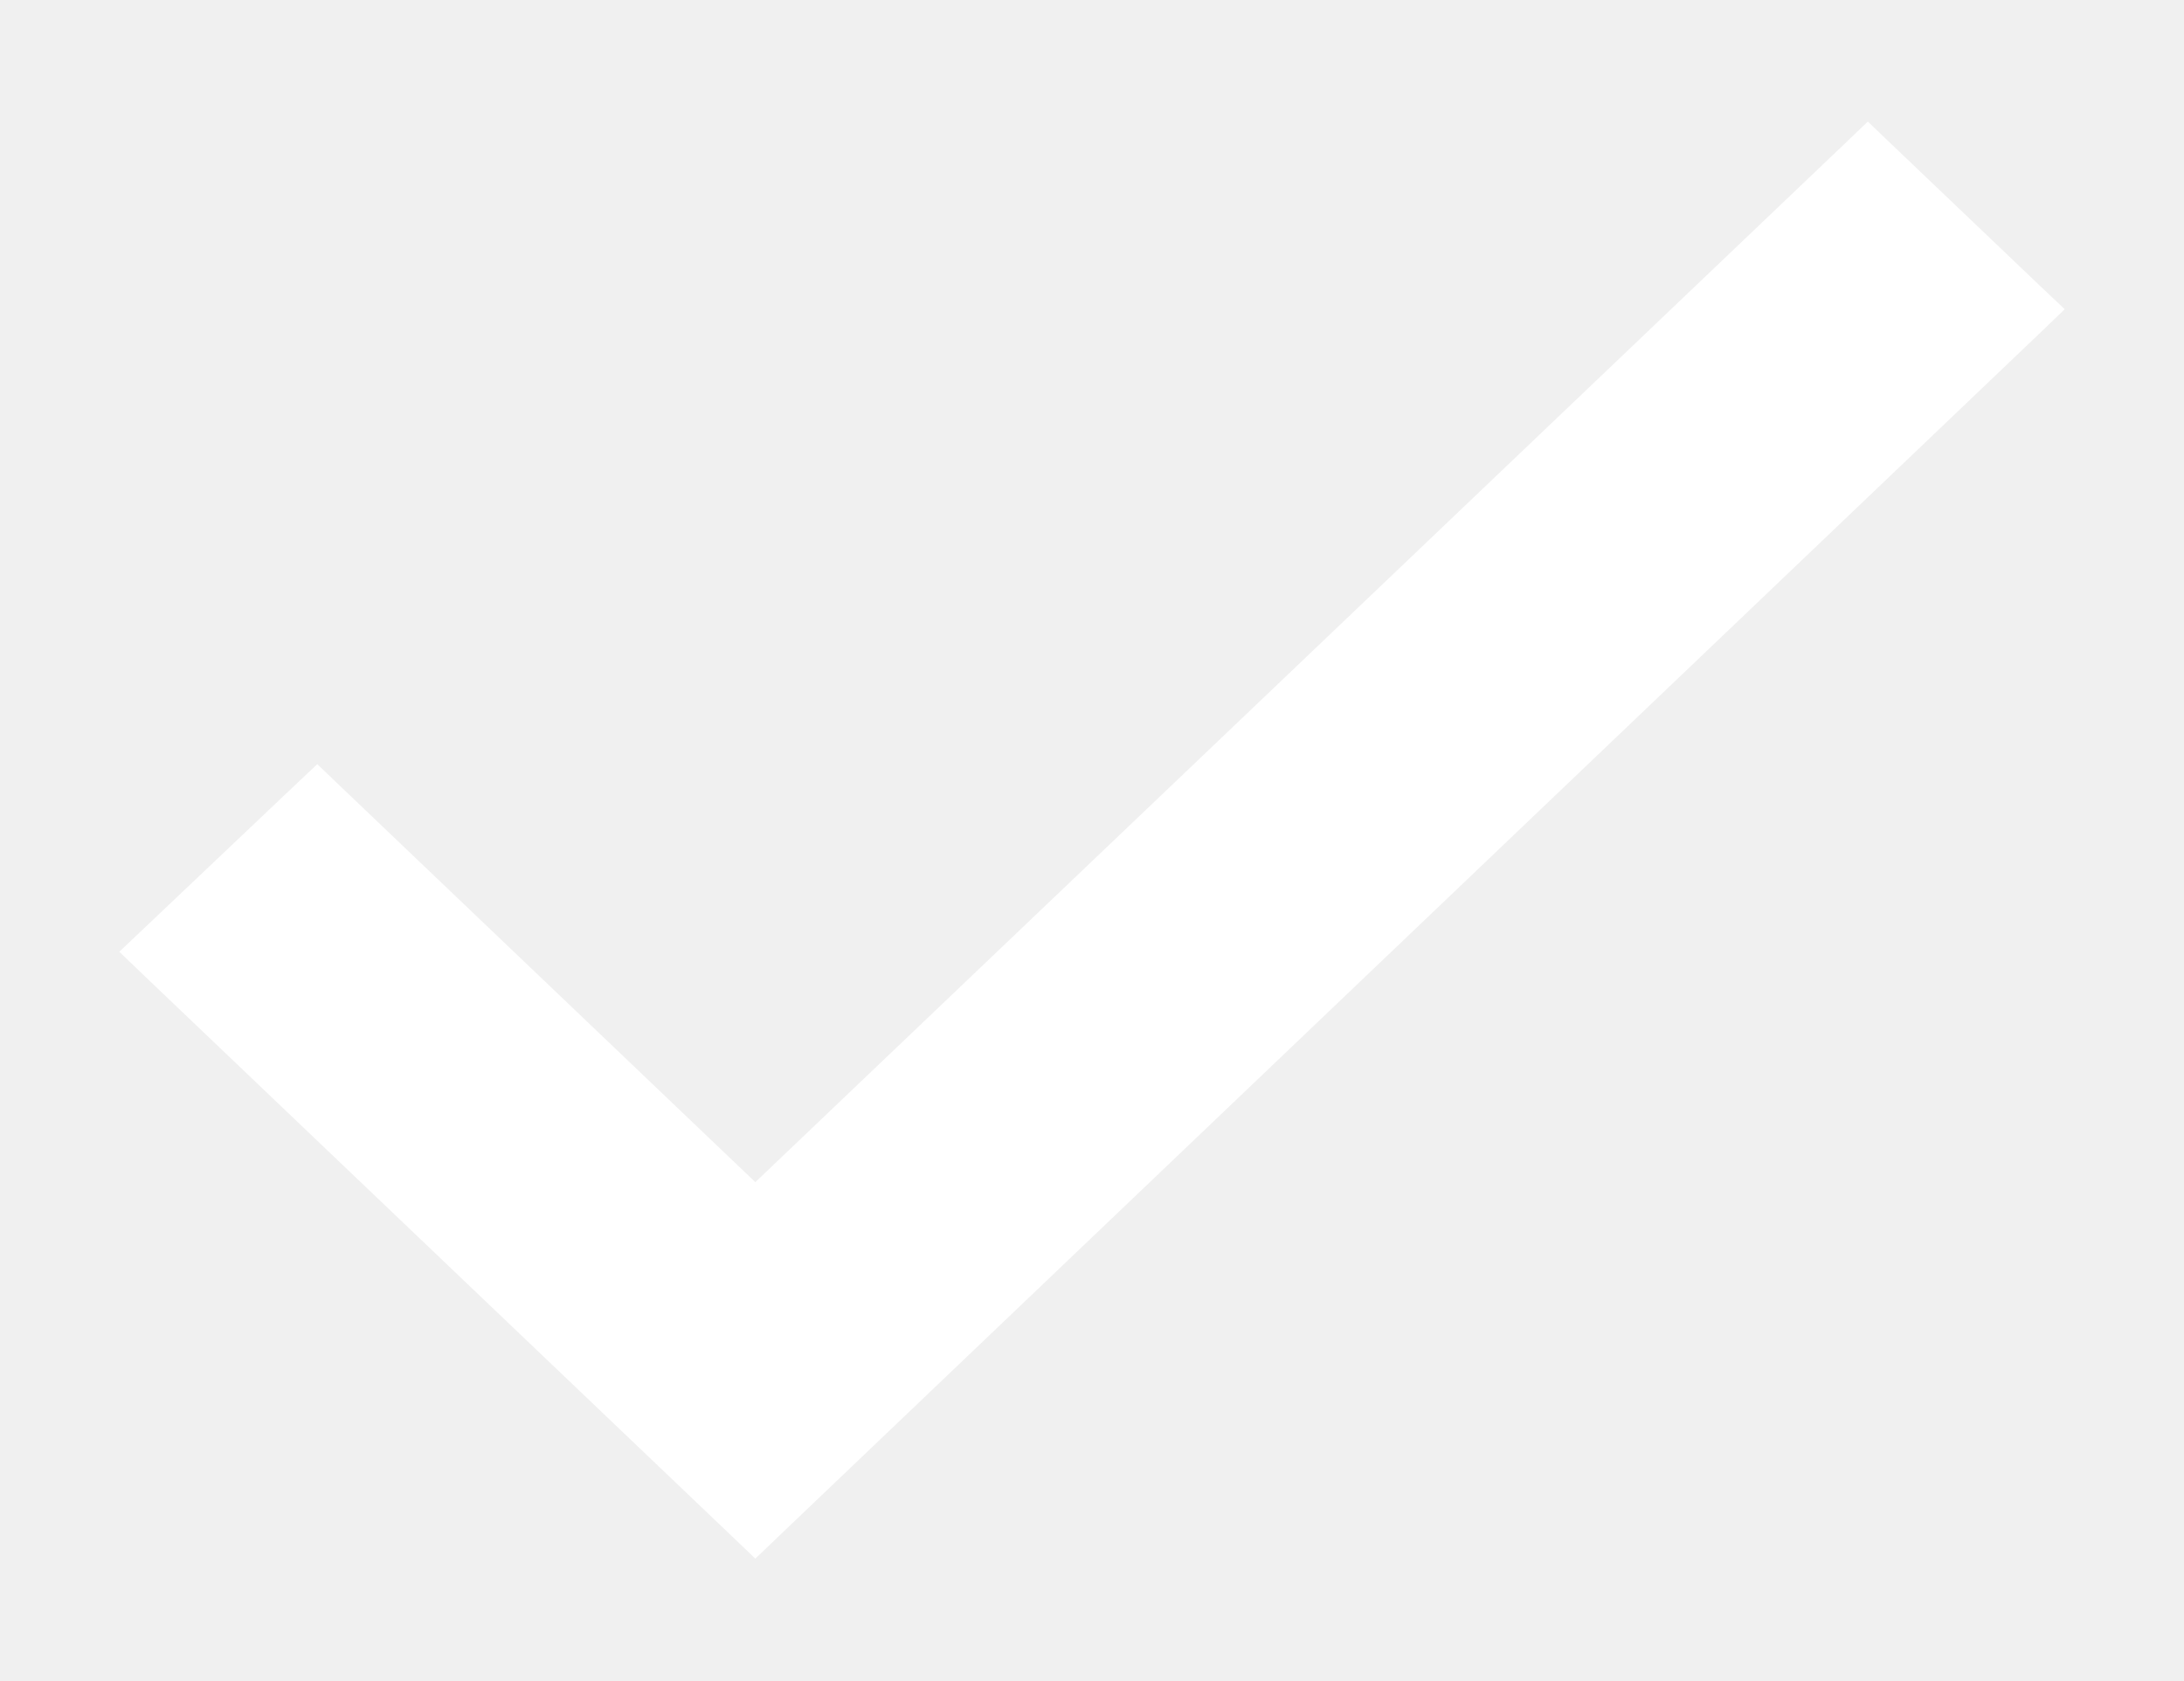
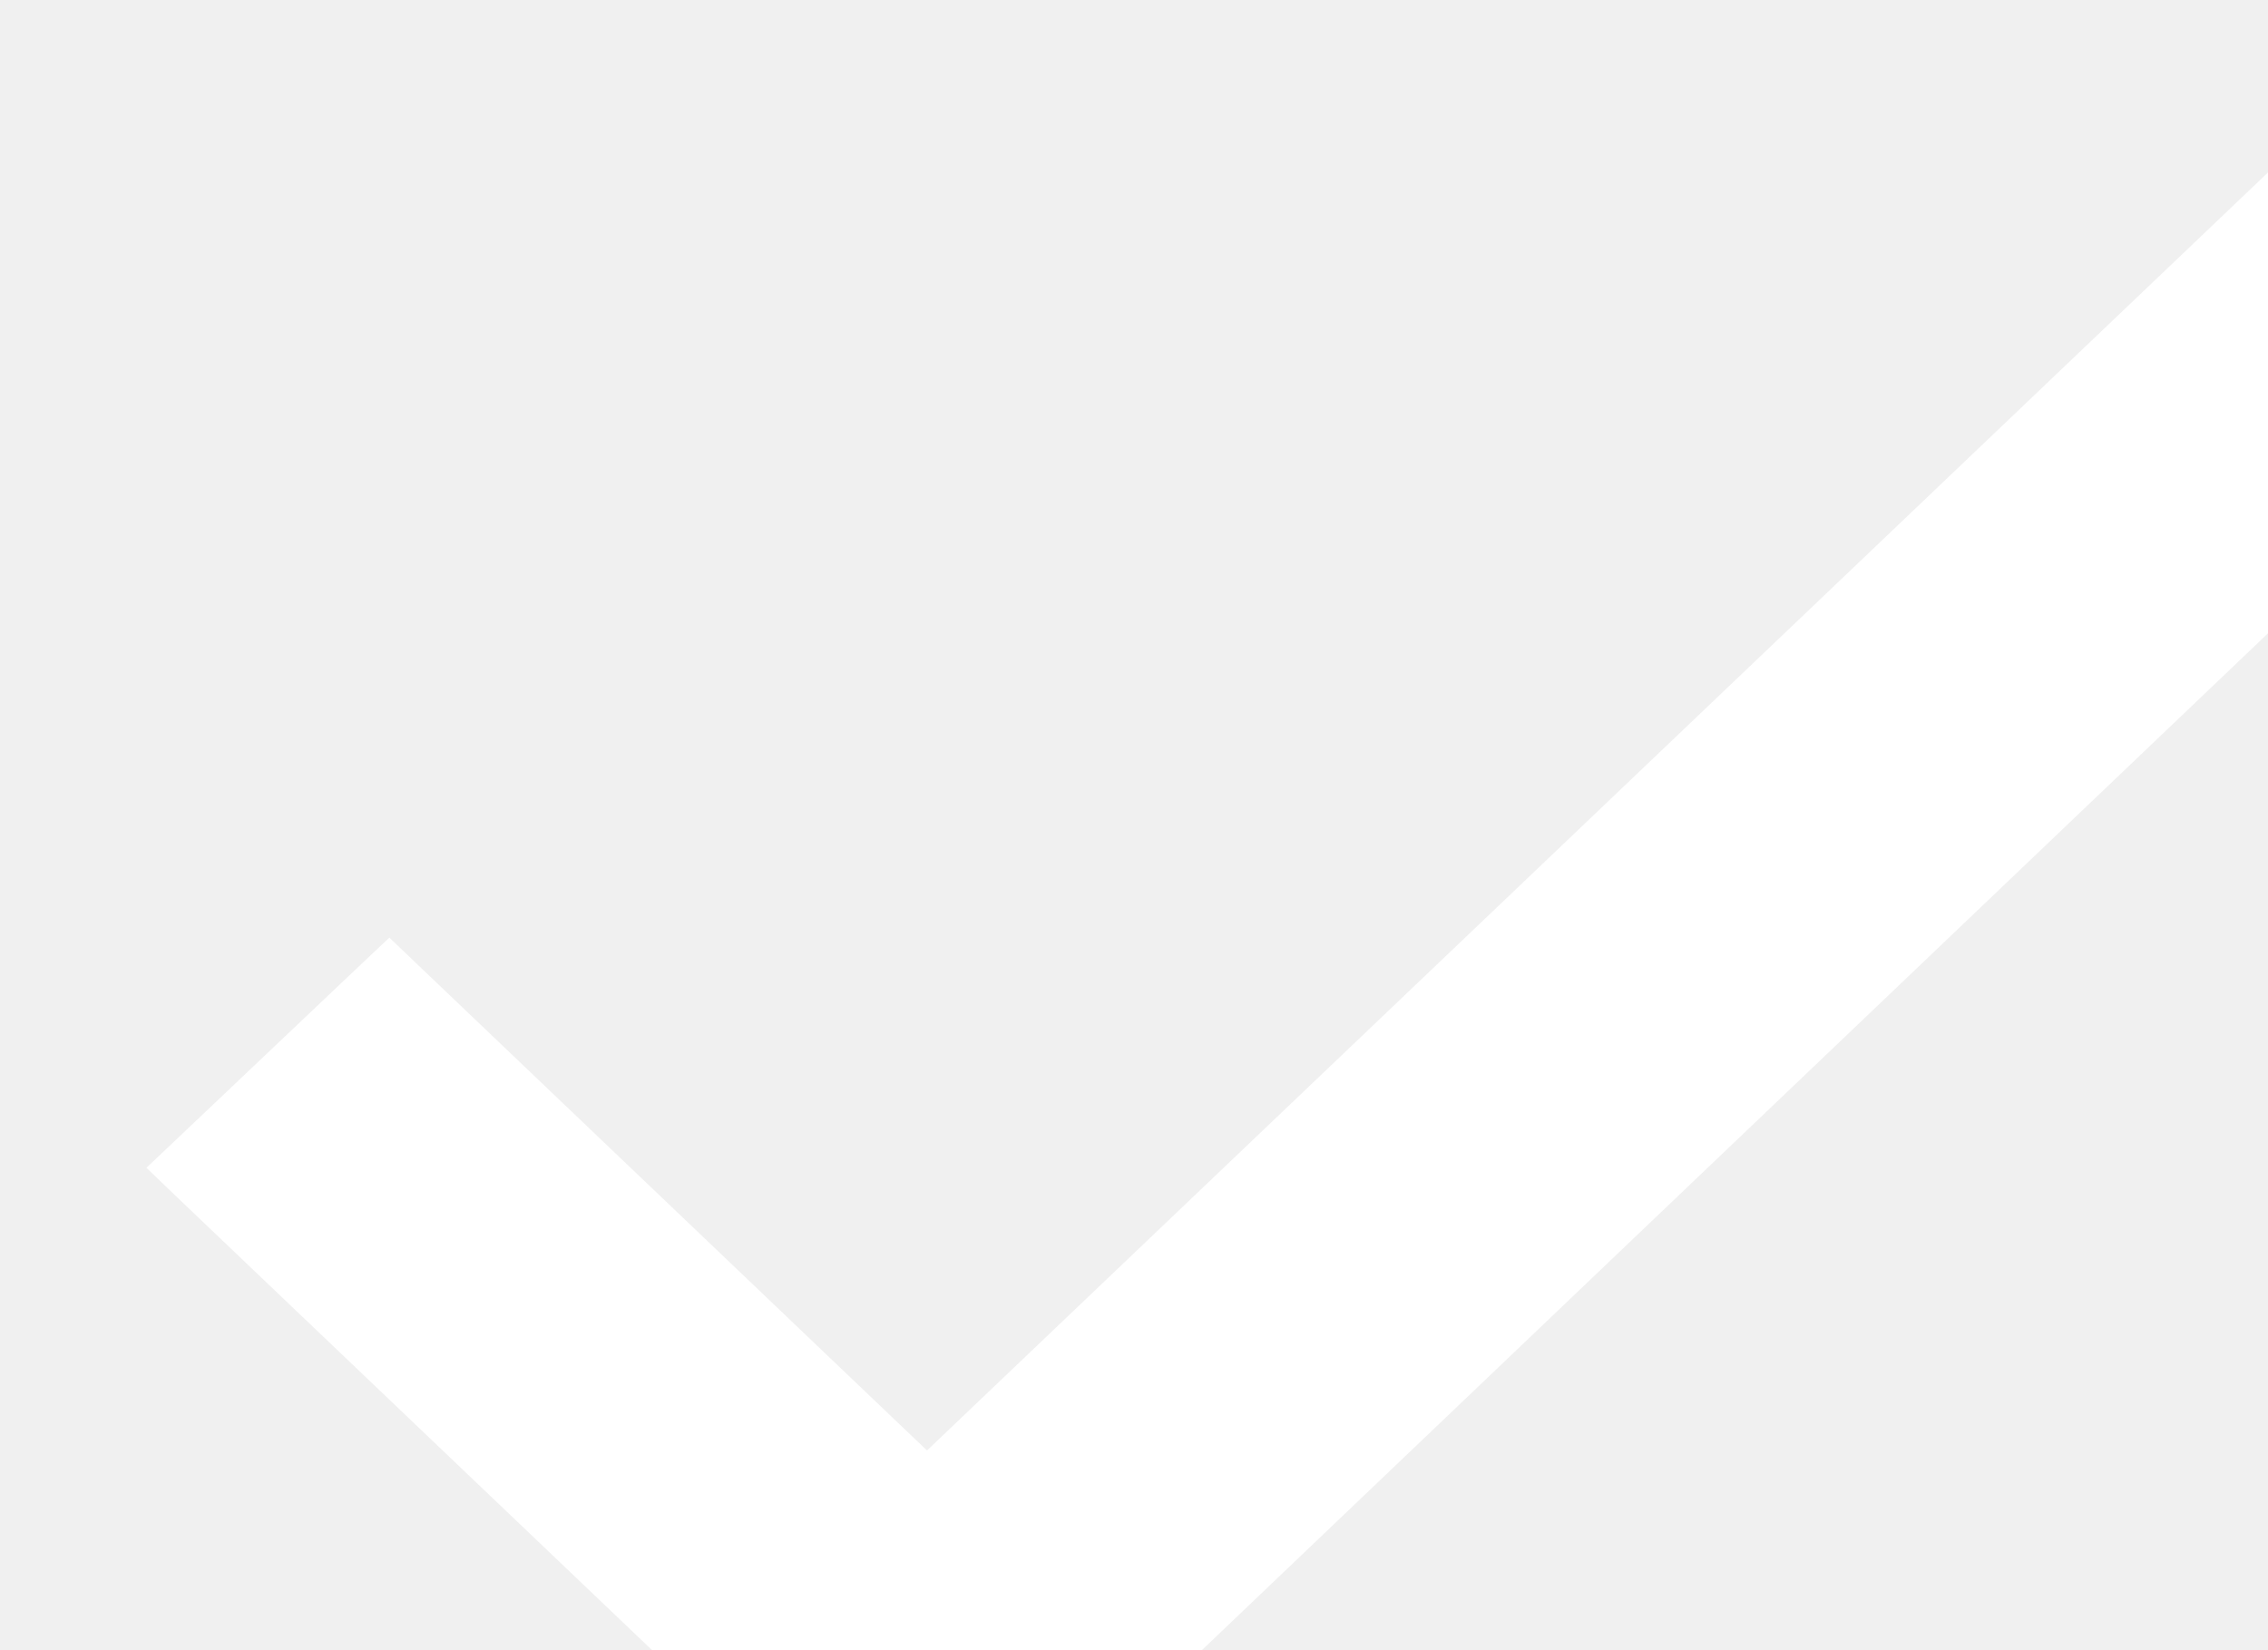
- <svg xmlns="http://www.w3.org/2000/svg" width="13" height="10" fill="none">
+ <svg xmlns="http://www.w3.org/2000/svg" width="11" height="8" fill="none">
  <path d="m1.957 4.752-.069-.066-.069.065-.888.842-.076.072.076.073 3.496 3.334.069.066.069-.066 7.504-7.158.076-.073-.076-.072-.882-.841-.069-.066-.069.066-6.553 6.246-2.539-2.422Z" fill="#fff" stroke="#fff" stroke-width=".2" />
</svg>
